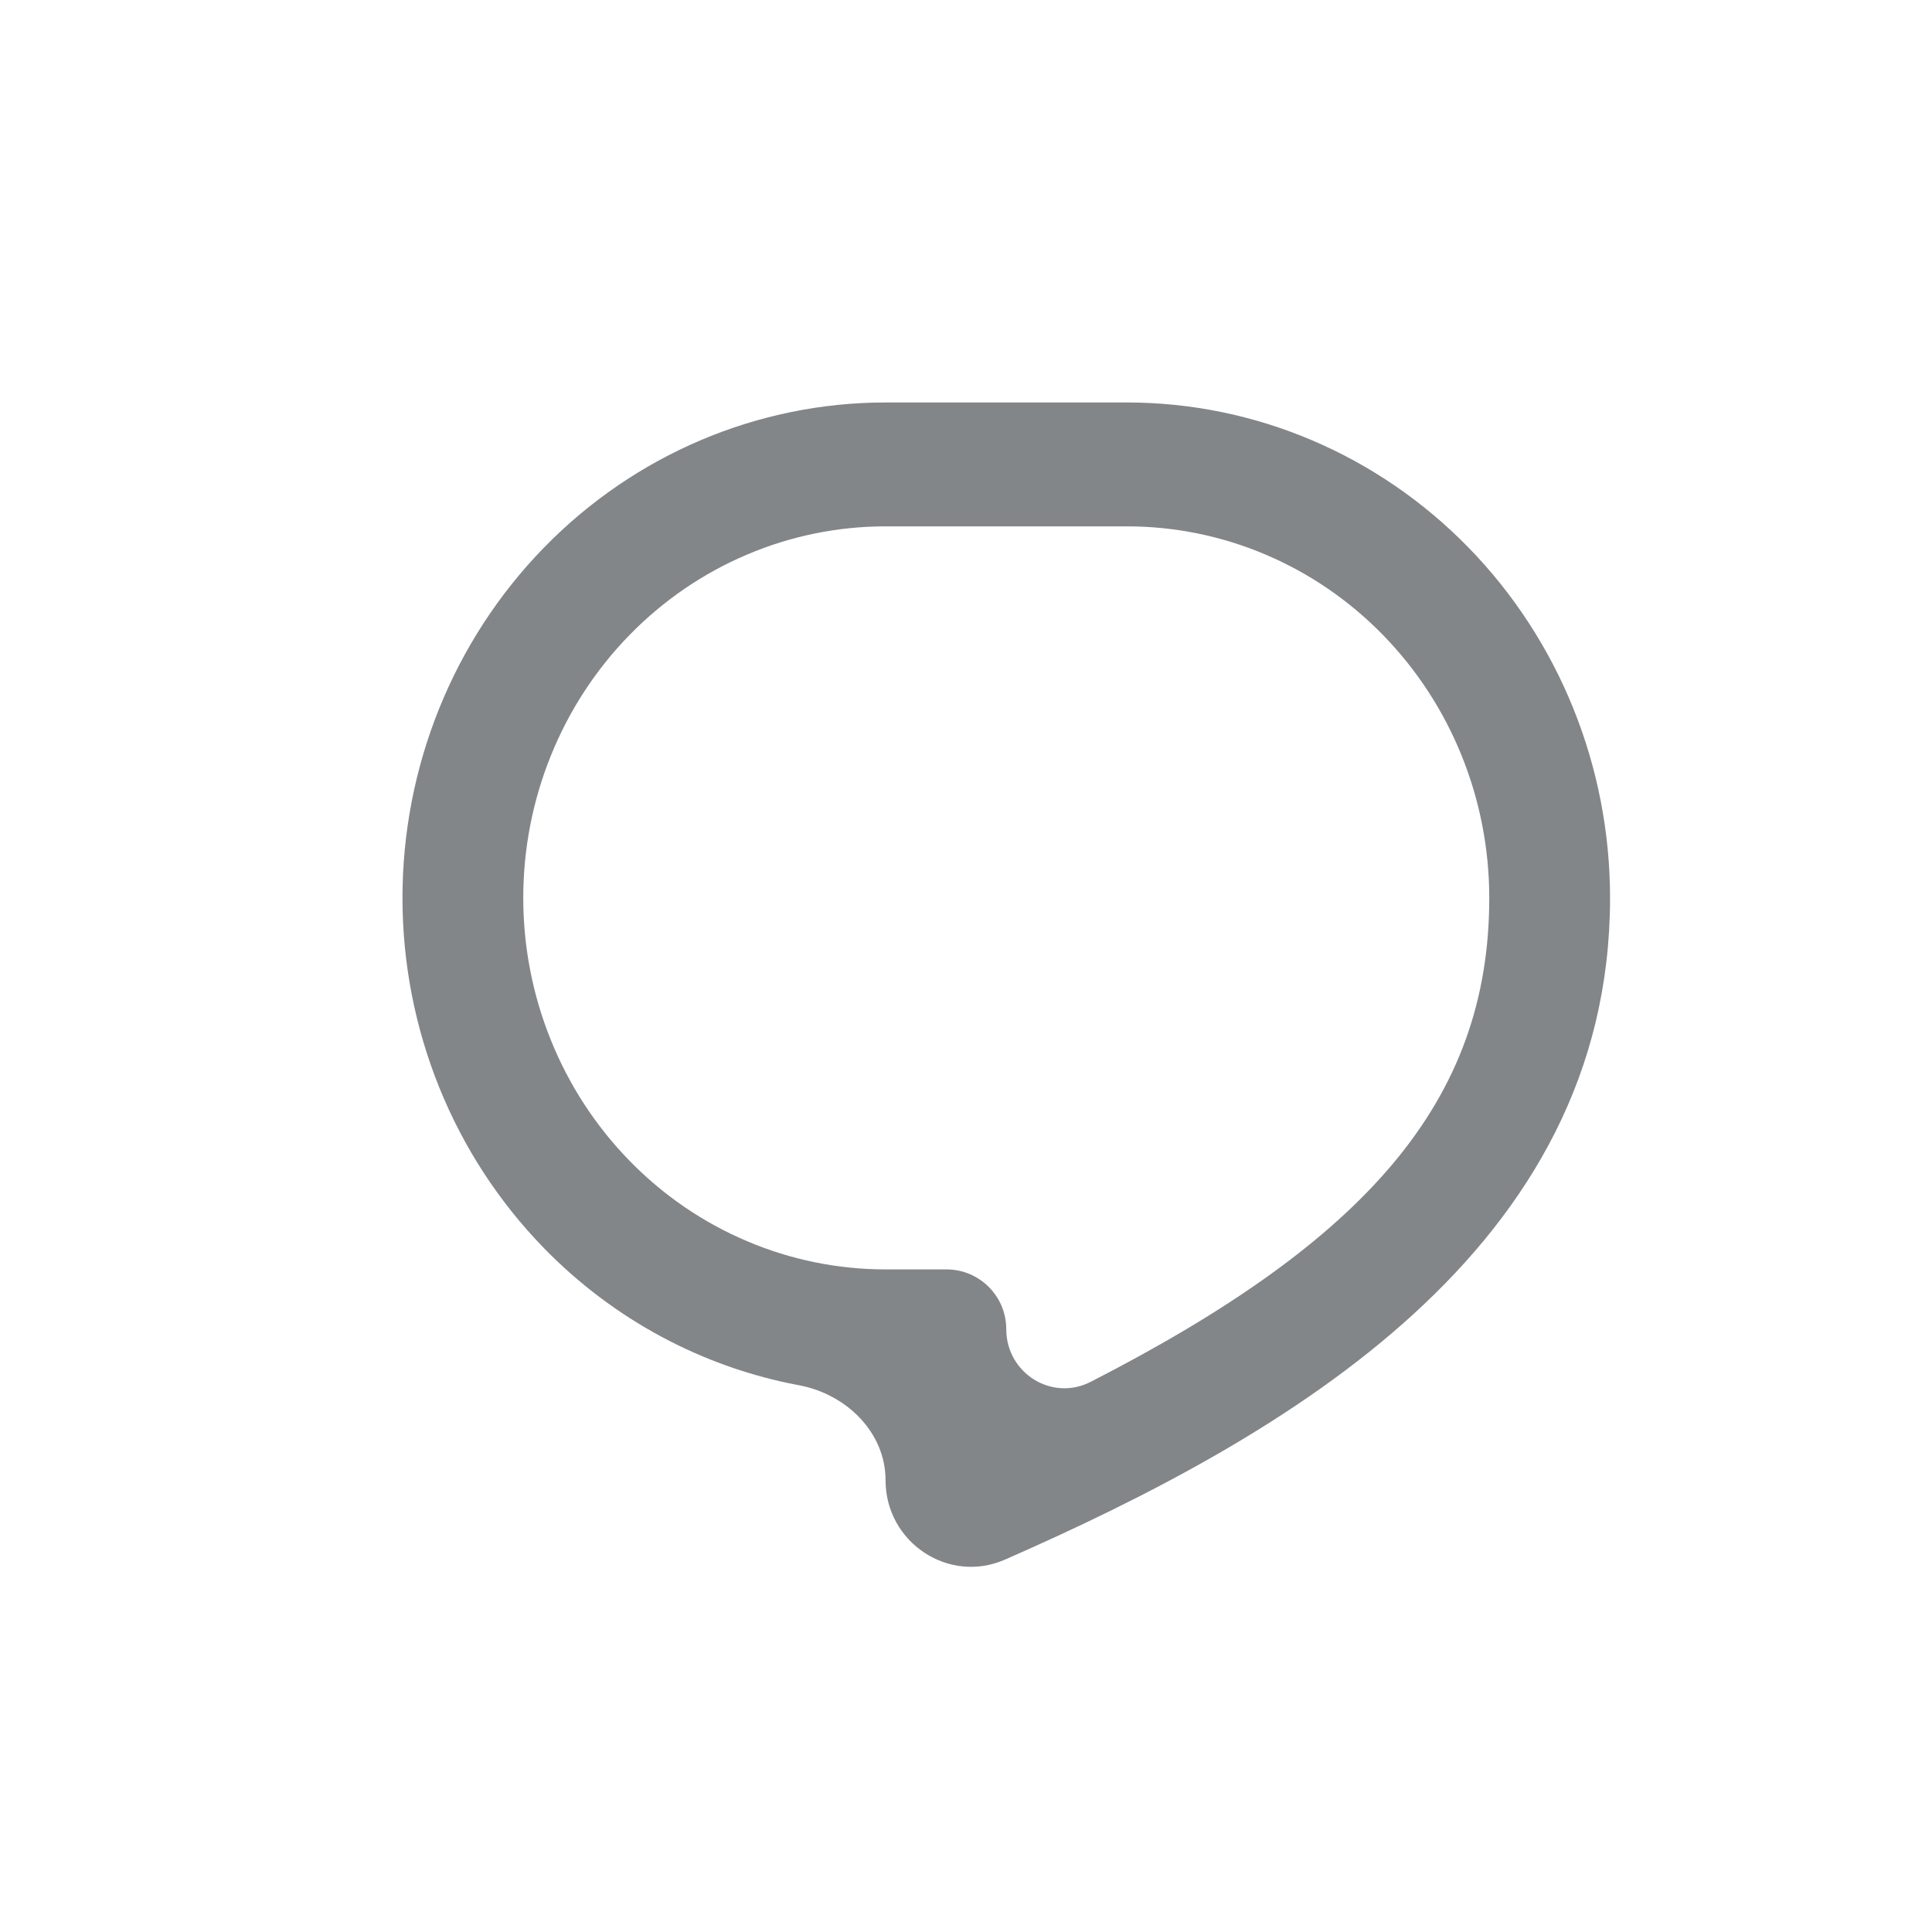
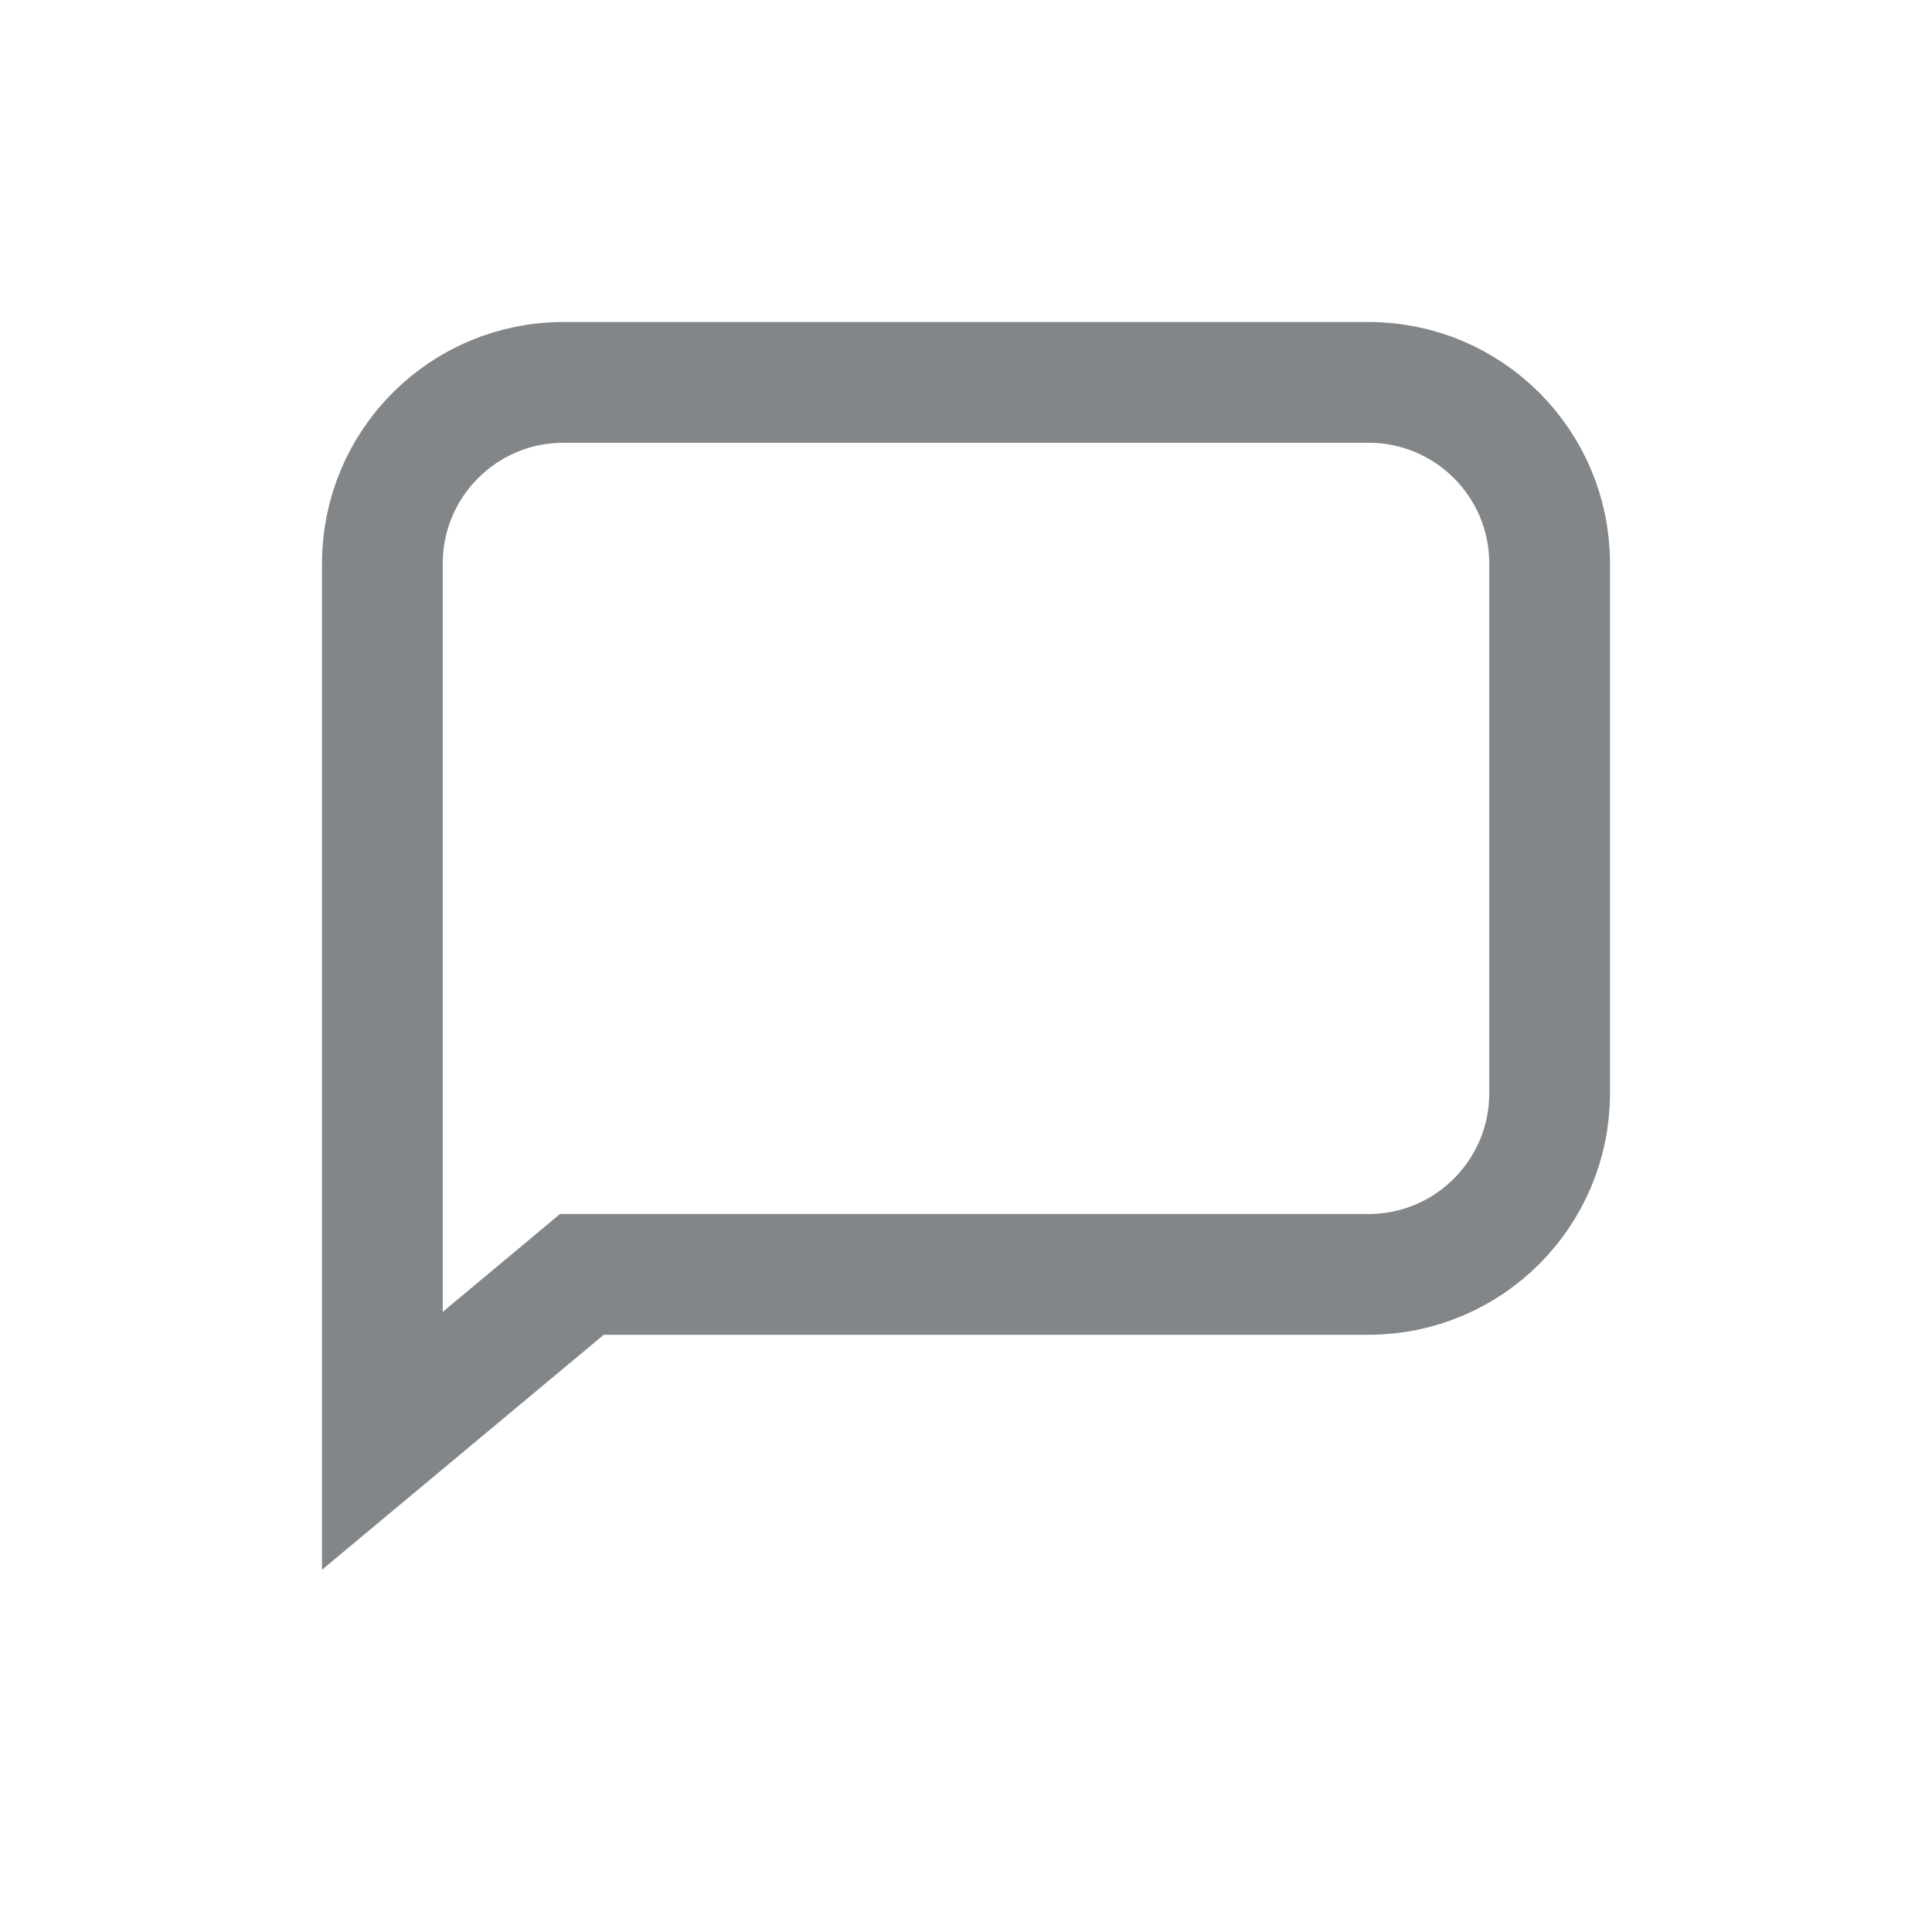
- <svg xmlns="http://www.w3.org/2000/svg" width="25" height="25" viewBox="0 0 25 25" fill="none">
-   <path d="M14.584 5.208L11.459 5.208C9.801 5.208 8.211 5.884 7.039 7.086C5.867 8.288 5.208 9.918 5.208 11.619C5.208 13.319 5.867 14.949 7.039 16.151C7.944 17.079 9.097 17.693 10.339 17.925C10.95 18.039 11.459 18.533 11.459 19.155V19.155C11.459 19.955 12.272 20.503 13.005 20.181C16.663 18.576 20.834 16.167 20.834 11.619C20.834 9.918 20.175 8.288 19.003 7.086C17.831 5.884 16.241 5.208 14.584 5.208ZM13.021 17.2C13.021 16.773 12.675 16.426 12.247 16.426H11.459C10.843 16.426 10.233 16.302 9.665 16.06C9.096 15.819 8.579 15.465 8.144 15.018C7.709 14.572 7.363 14.042 7.128 13.458C6.892 12.875 6.771 12.25 6.771 11.619C6.771 10.987 6.892 10.362 7.128 9.779C7.363 9.195 7.709 8.665 8.144 8.219C8.579 7.773 9.096 7.418 9.665 7.177C10.233 6.935 10.843 6.811 11.459 6.811L14.584 6.811C15.827 6.811 17.019 7.317 17.898 8.219C18.777 9.121 19.271 10.344 19.271 11.619C19.271 14.255 17.673 16.057 14.113 17.881C13.609 18.139 13.021 17.766 13.021 17.2V17.2Z" fill="#828689" />
+ <svg xmlns="http://www.w3.org/2000/svg" width="24" height="24" viewBox="0 0 24 24" fill="none">
+   <path d="M7.5 15.831H7.228L7.02 16.005L4.75 17.898V7C4.75 5.757 5.757 4.75 7 4.75H17C18.243 4.75 19.25 5.757 19.25 7V13.581C19.25 14.823 18.243 15.831 17 15.831H7.5Z" stroke="#828689" stroke-width="1.5" />
</svg>
